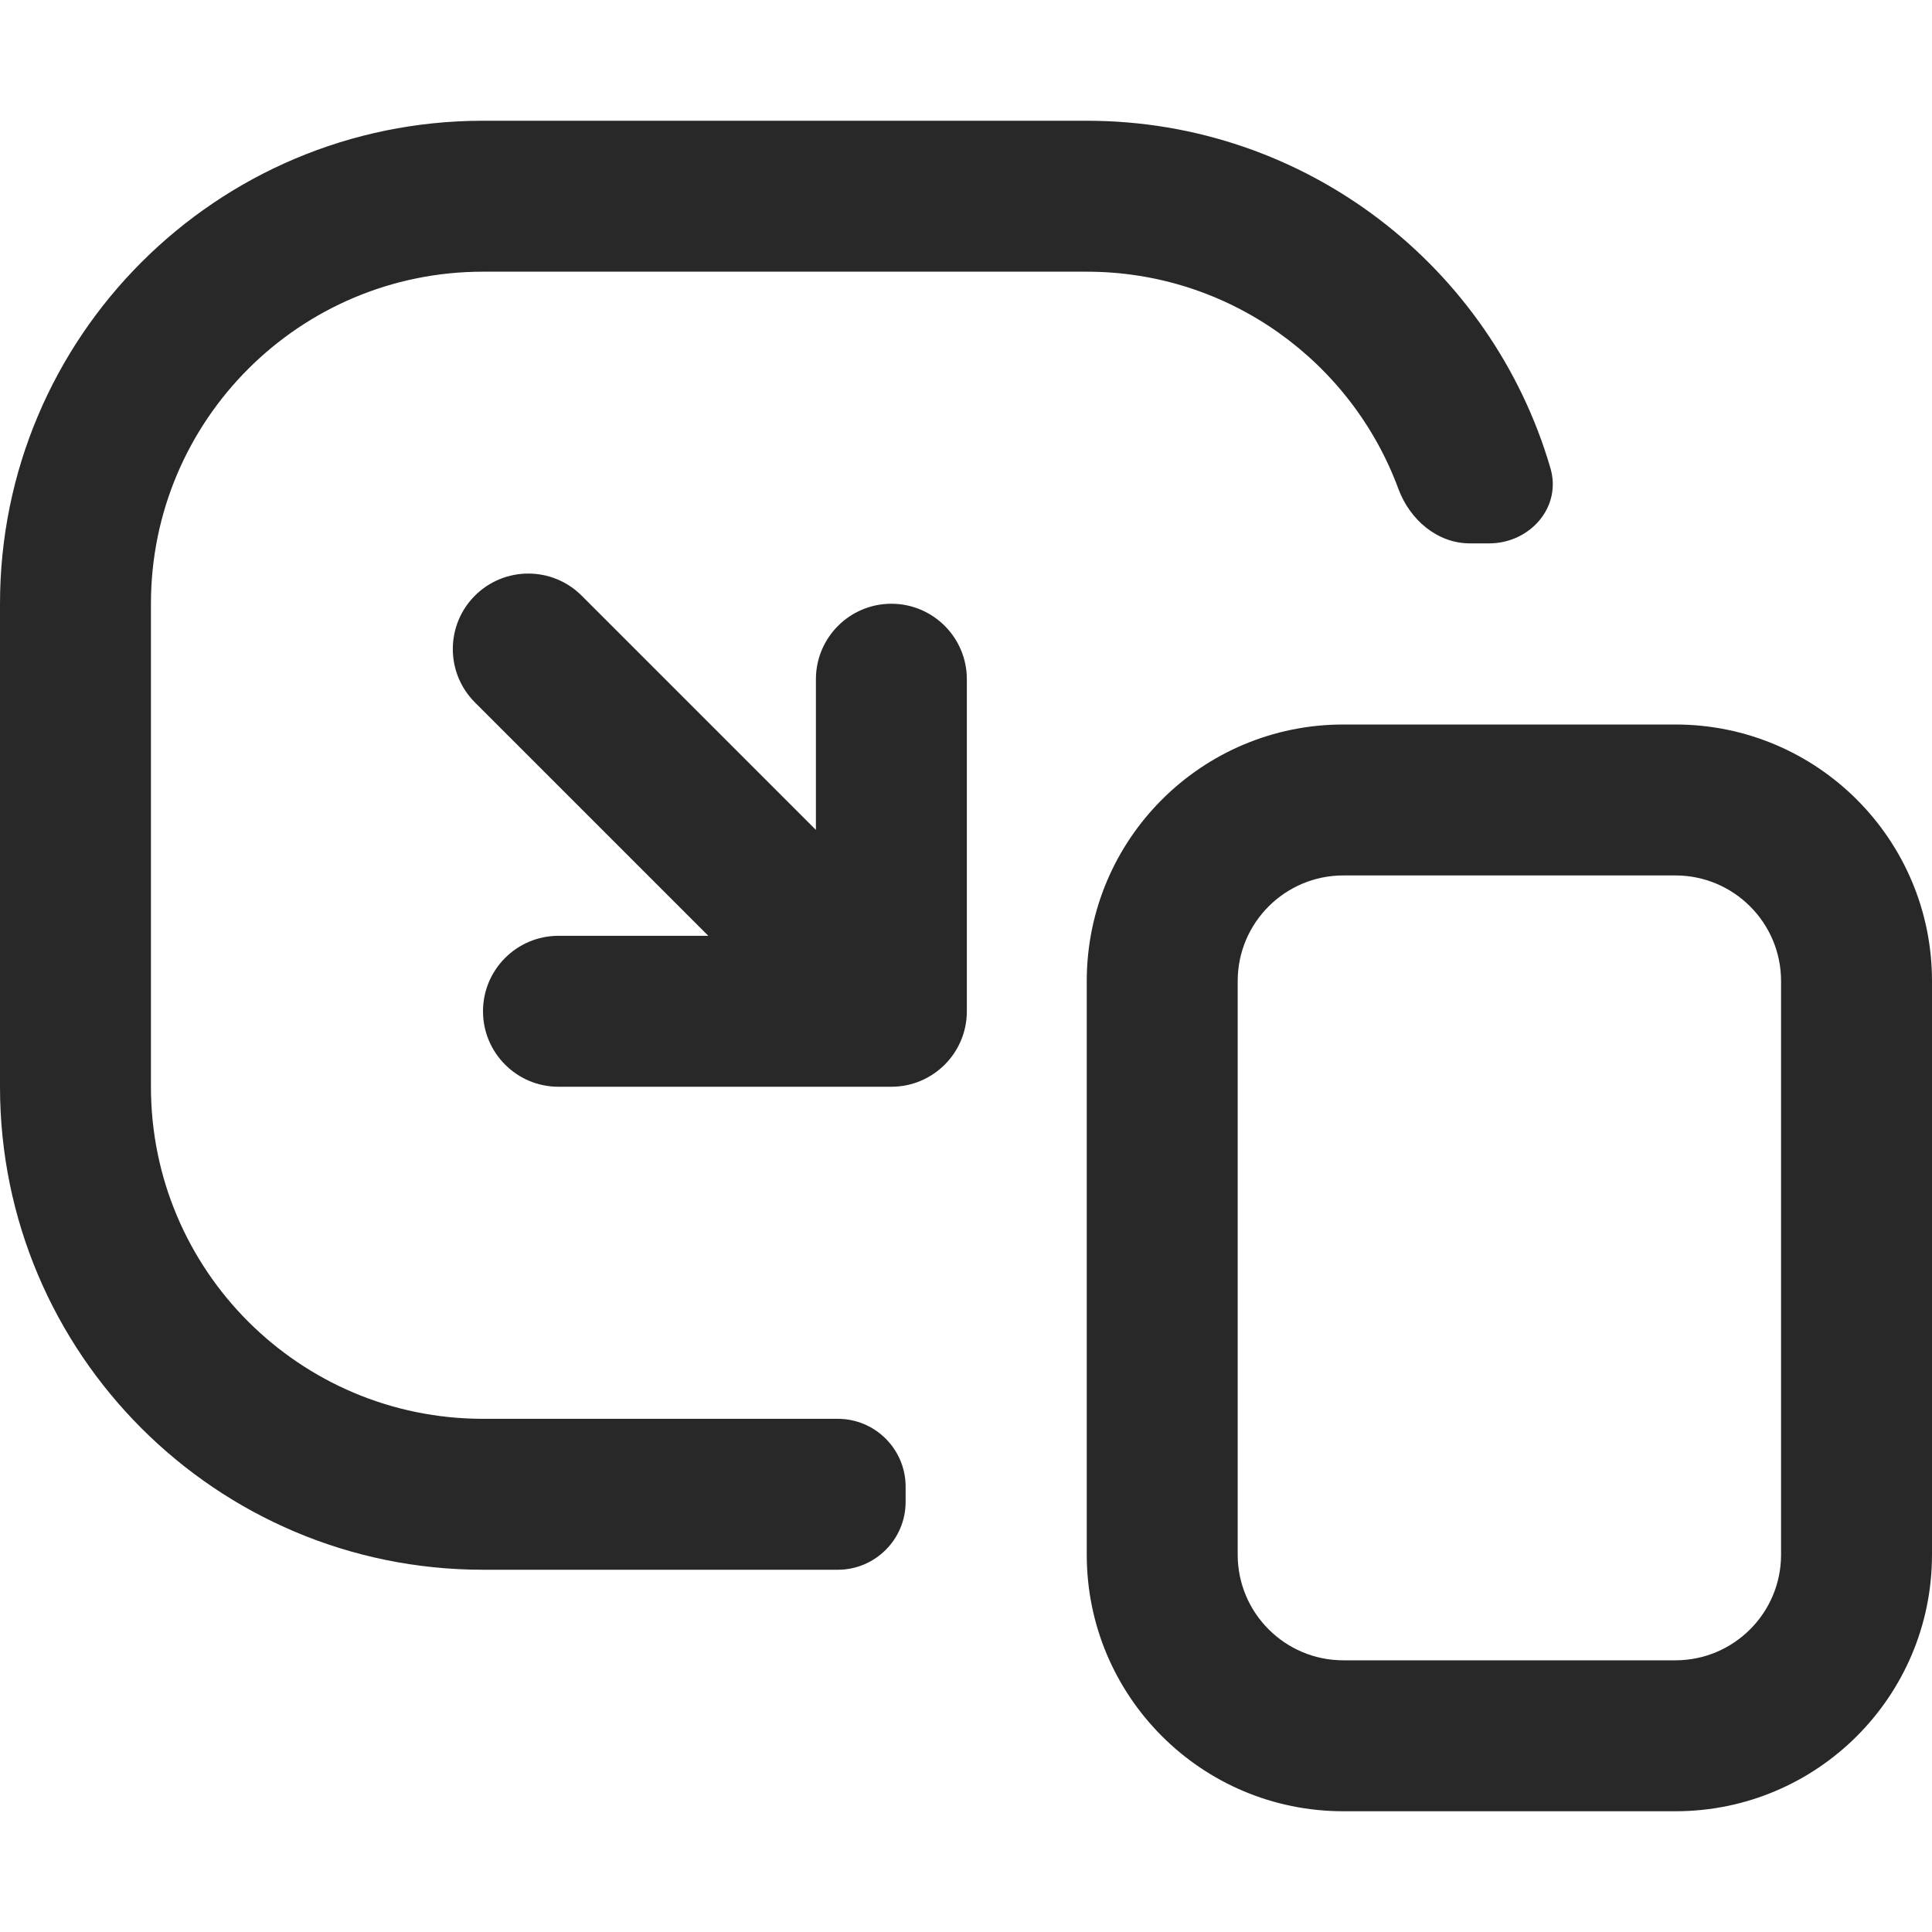
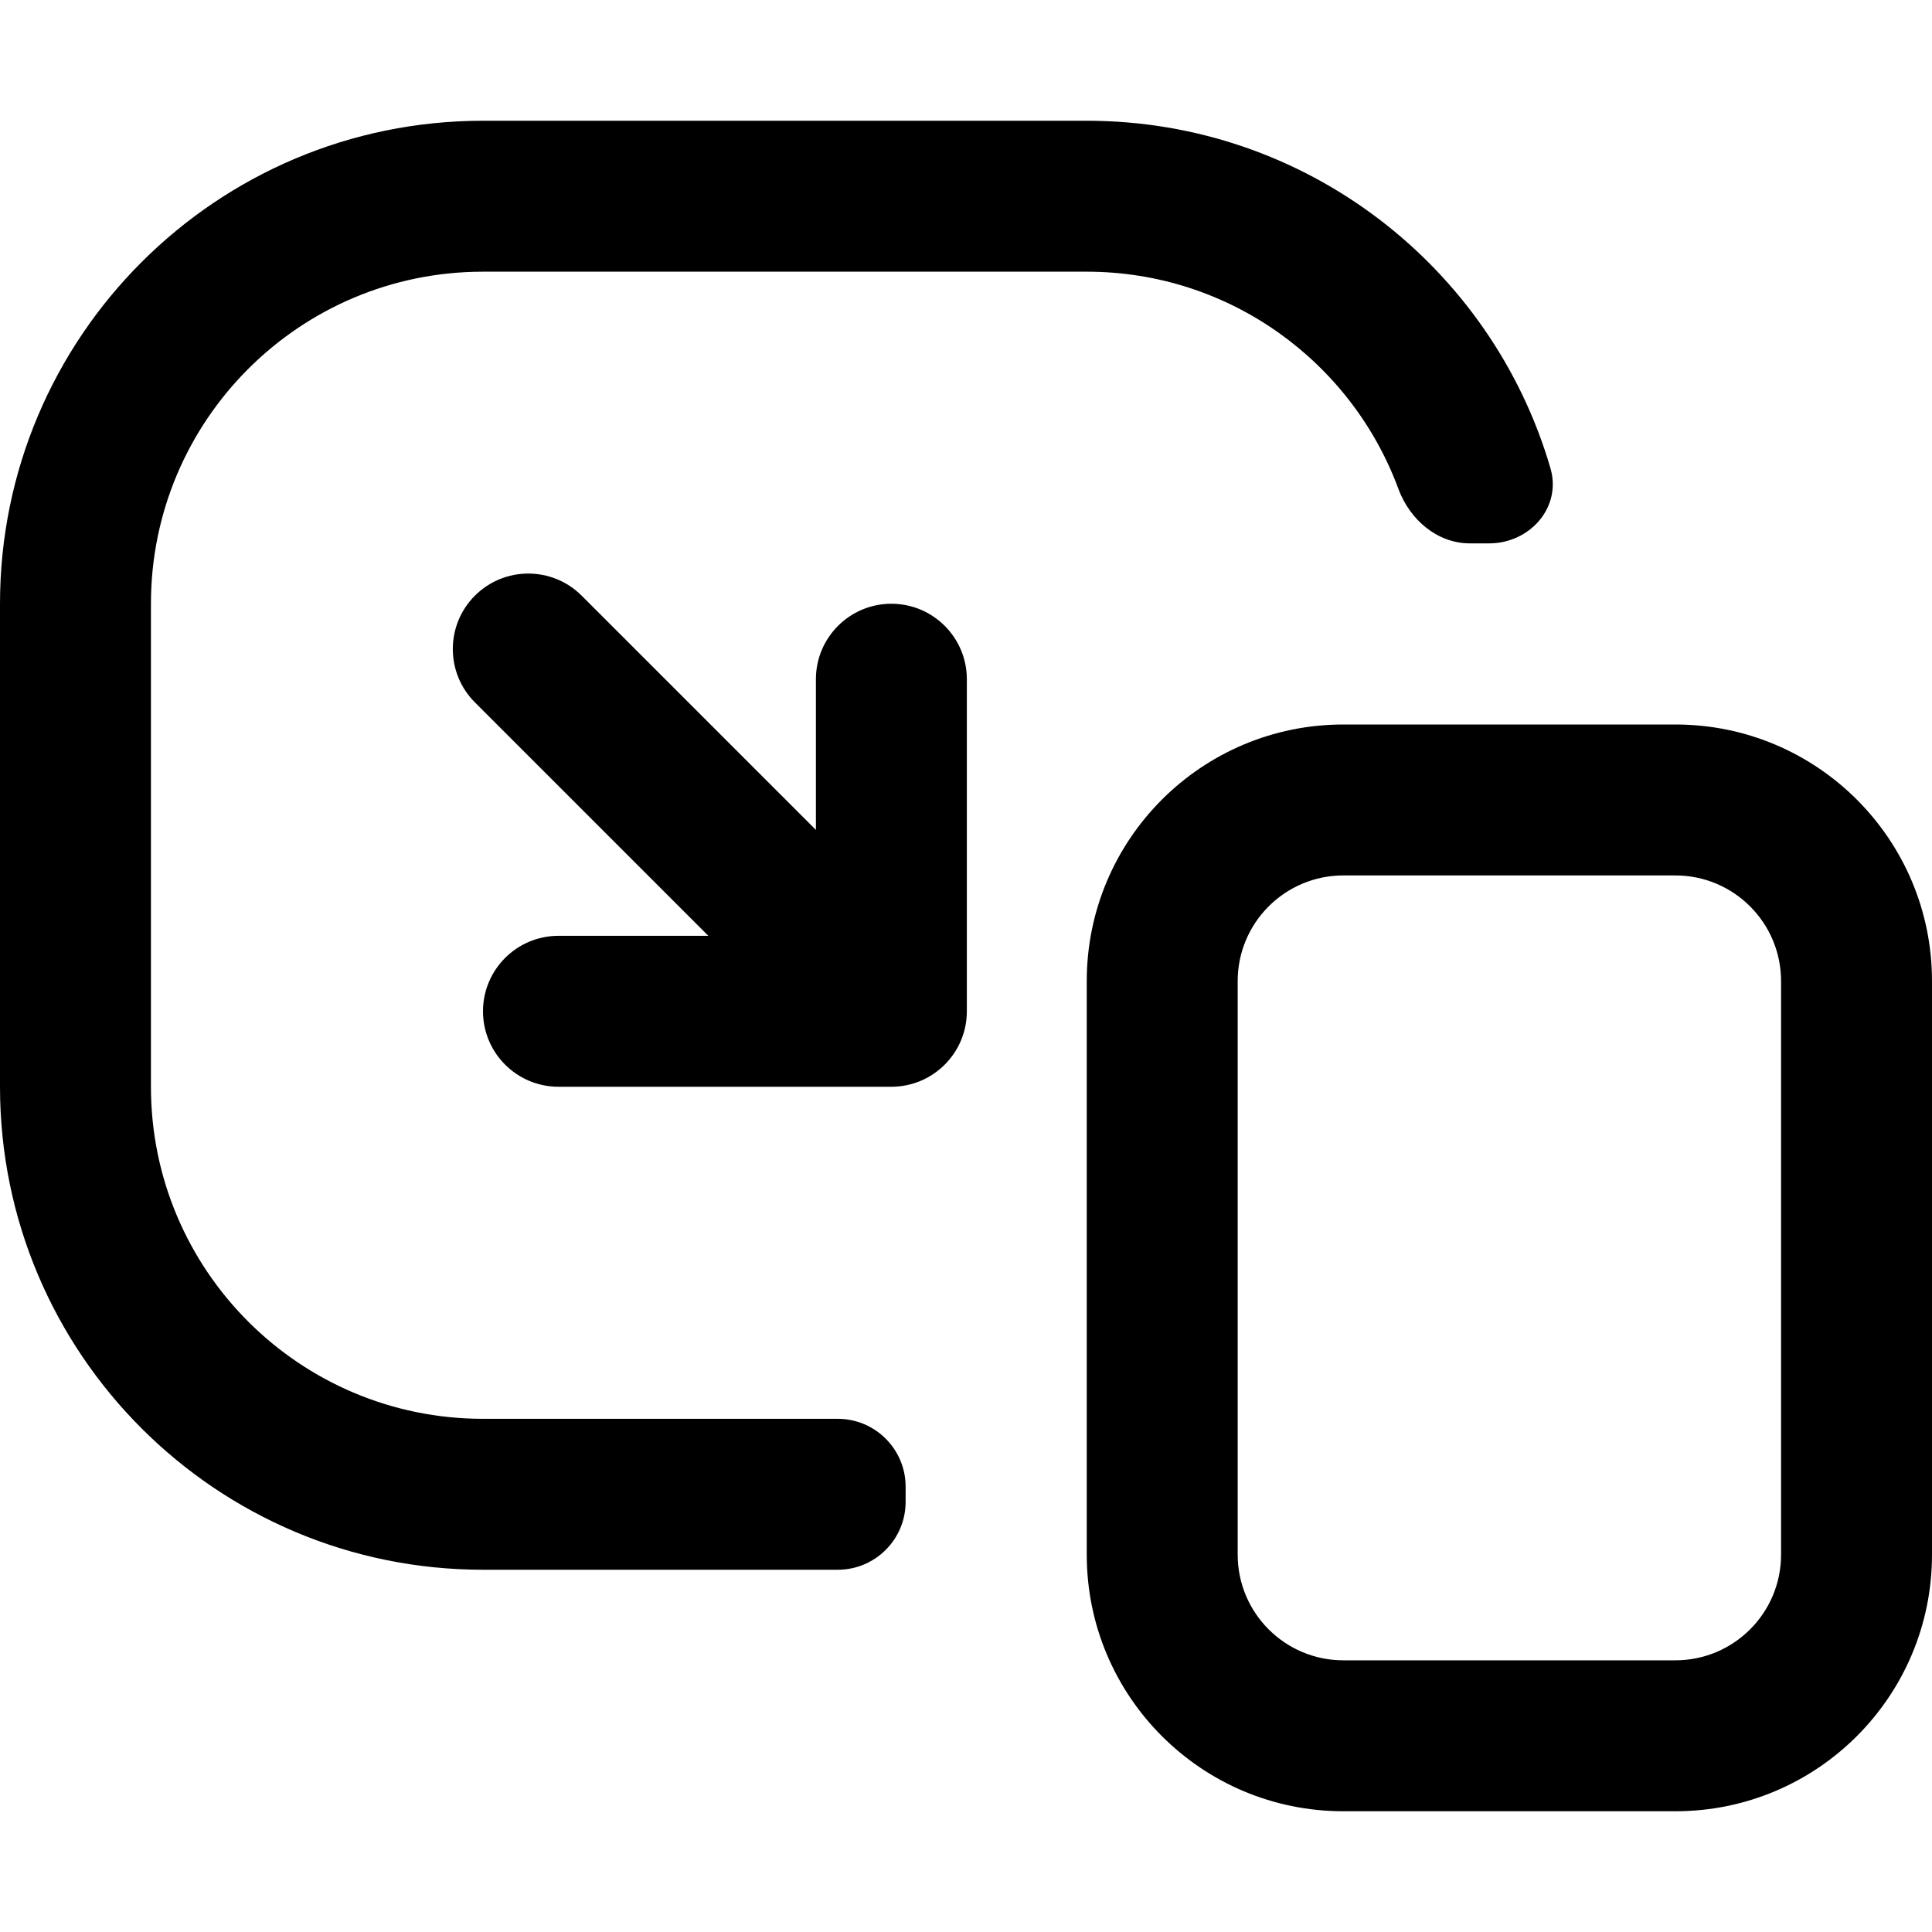
<svg xmlns="http://www.w3.org/2000/svg" width="16" height="16" viewBox="0 0 16 16" fill="none">
-   <path d="M13.875 6C15.049 6 16 6.951 16 8.125V12.875C16 14.049 15.049 15 13.875 15H11.125C9.951 15 9 14.049 9 12.875V8.125C9 6.951 9.951 6 11.125 6H13.875ZM11.125 7.25C10.642 7.25 10.25 7.642 10.25 8.125V12.875C10.25 13.358 10.642 13.75 11.125 13.75H13.875C14.358 13.75 14.75 13.358 14.75 12.875V8.125C14.75 7.642 14.358 7.25 13.875 7.25H11.125ZM9 1C10.819 1 12.355 2.214 12.84 3.877C12.935 4.201 12.67 4.5 12.332 4.5H12.173C11.902 4.5 11.675 4.303 11.581 4.049C11.194 2.999 10.184 2.25 9 2.25H4C2.481 2.25 1.25 3.481 1.25 5V9C1.25 10.519 2.481 11.75 4 11.75H6.938C7.248 11.75 7.5 12.002 7.5 12.312V12.438C7.5 12.748 7.248 13 6.938 13H4C1.791 13 0 11.209 0 9V5C1.28861e-07 2.791 1.791 1 4 1H9ZM3.933 4.933C4.177 4.689 4.573 4.689 4.817 4.933L6.757 6.873L6.757 5.625C6.757 5.28 7.037 5 7.382 5C7.727 5 8.007 5.28 8.007 5.625V8.375C8.007 8.72 7.727 9 7.382 9H4.625C4.28 9 4 8.72 4 8.375C4 8.03 4.28 7.75 4.625 7.75L5.866 7.75L3.933 5.817C3.689 5.573 3.689 5.177 3.933 4.933Z" fill="black" fill-opacity="0.84" />
+   <path d="M13.875 6C15.049 6 16 6.951 16 8.125V12.875C16 14.049 15.049 15 13.875 15H11.125C9.951 15 9 14.049 9 12.875V8.125C9 6.951 9.951 6 11.125 6H13.875ZM11.125 7.25C10.642 7.25 10.25 7.642 10.25 8.125V12.875C10.25 13.358 10.642 13.75 11.125 13.75H13.875C14.358 13.75 14.75 13.358 14.75 12.875V8.125C14.75 7.642 14.358 7.25 13.875 7.25H11.125ZM9 1C10.819 1 12.355 2.214 12.84 3.877C12.935 4.201 12.67 4.5 12.332 4.5H12.173C11.902 4.5 11.675 4.303 11.581 4.049C11.194 2.999 10.184 2.25 9 2.25H4C2.481 2.25 1.25 3.481 1.25 5V9C1.25 10.519 2.481 11.75 4 11.75H6.938C7.248 11.75 7.5 12.002 7.5 12.312V12.438C7.5 12.748 7.248 13 6.938 13H4C1.791 13 0 11.209 0 9V5C1.28861e-07 2.791 1.791 1 4 1H9ZM3.933 4.933C4.177 4.689 4.573 4.689 4.817 4.933L6.757 6.873L6.757 5.625C6.757 5.28 7.037 5 7.382 5C7.727 5 8.007 5.28 8.007 5.625V8.375C8.007 8.72 7.727 9 7.382 9H4.625C4.28 9 4 8.72 4 8.375C4 8.03 4.28 7.75 4.625 7.75L5.866 7.75L3.933 5.817C3.689 5.573 3.689 5.177 3.933 4.933Z" fill="black" />
</svg>
